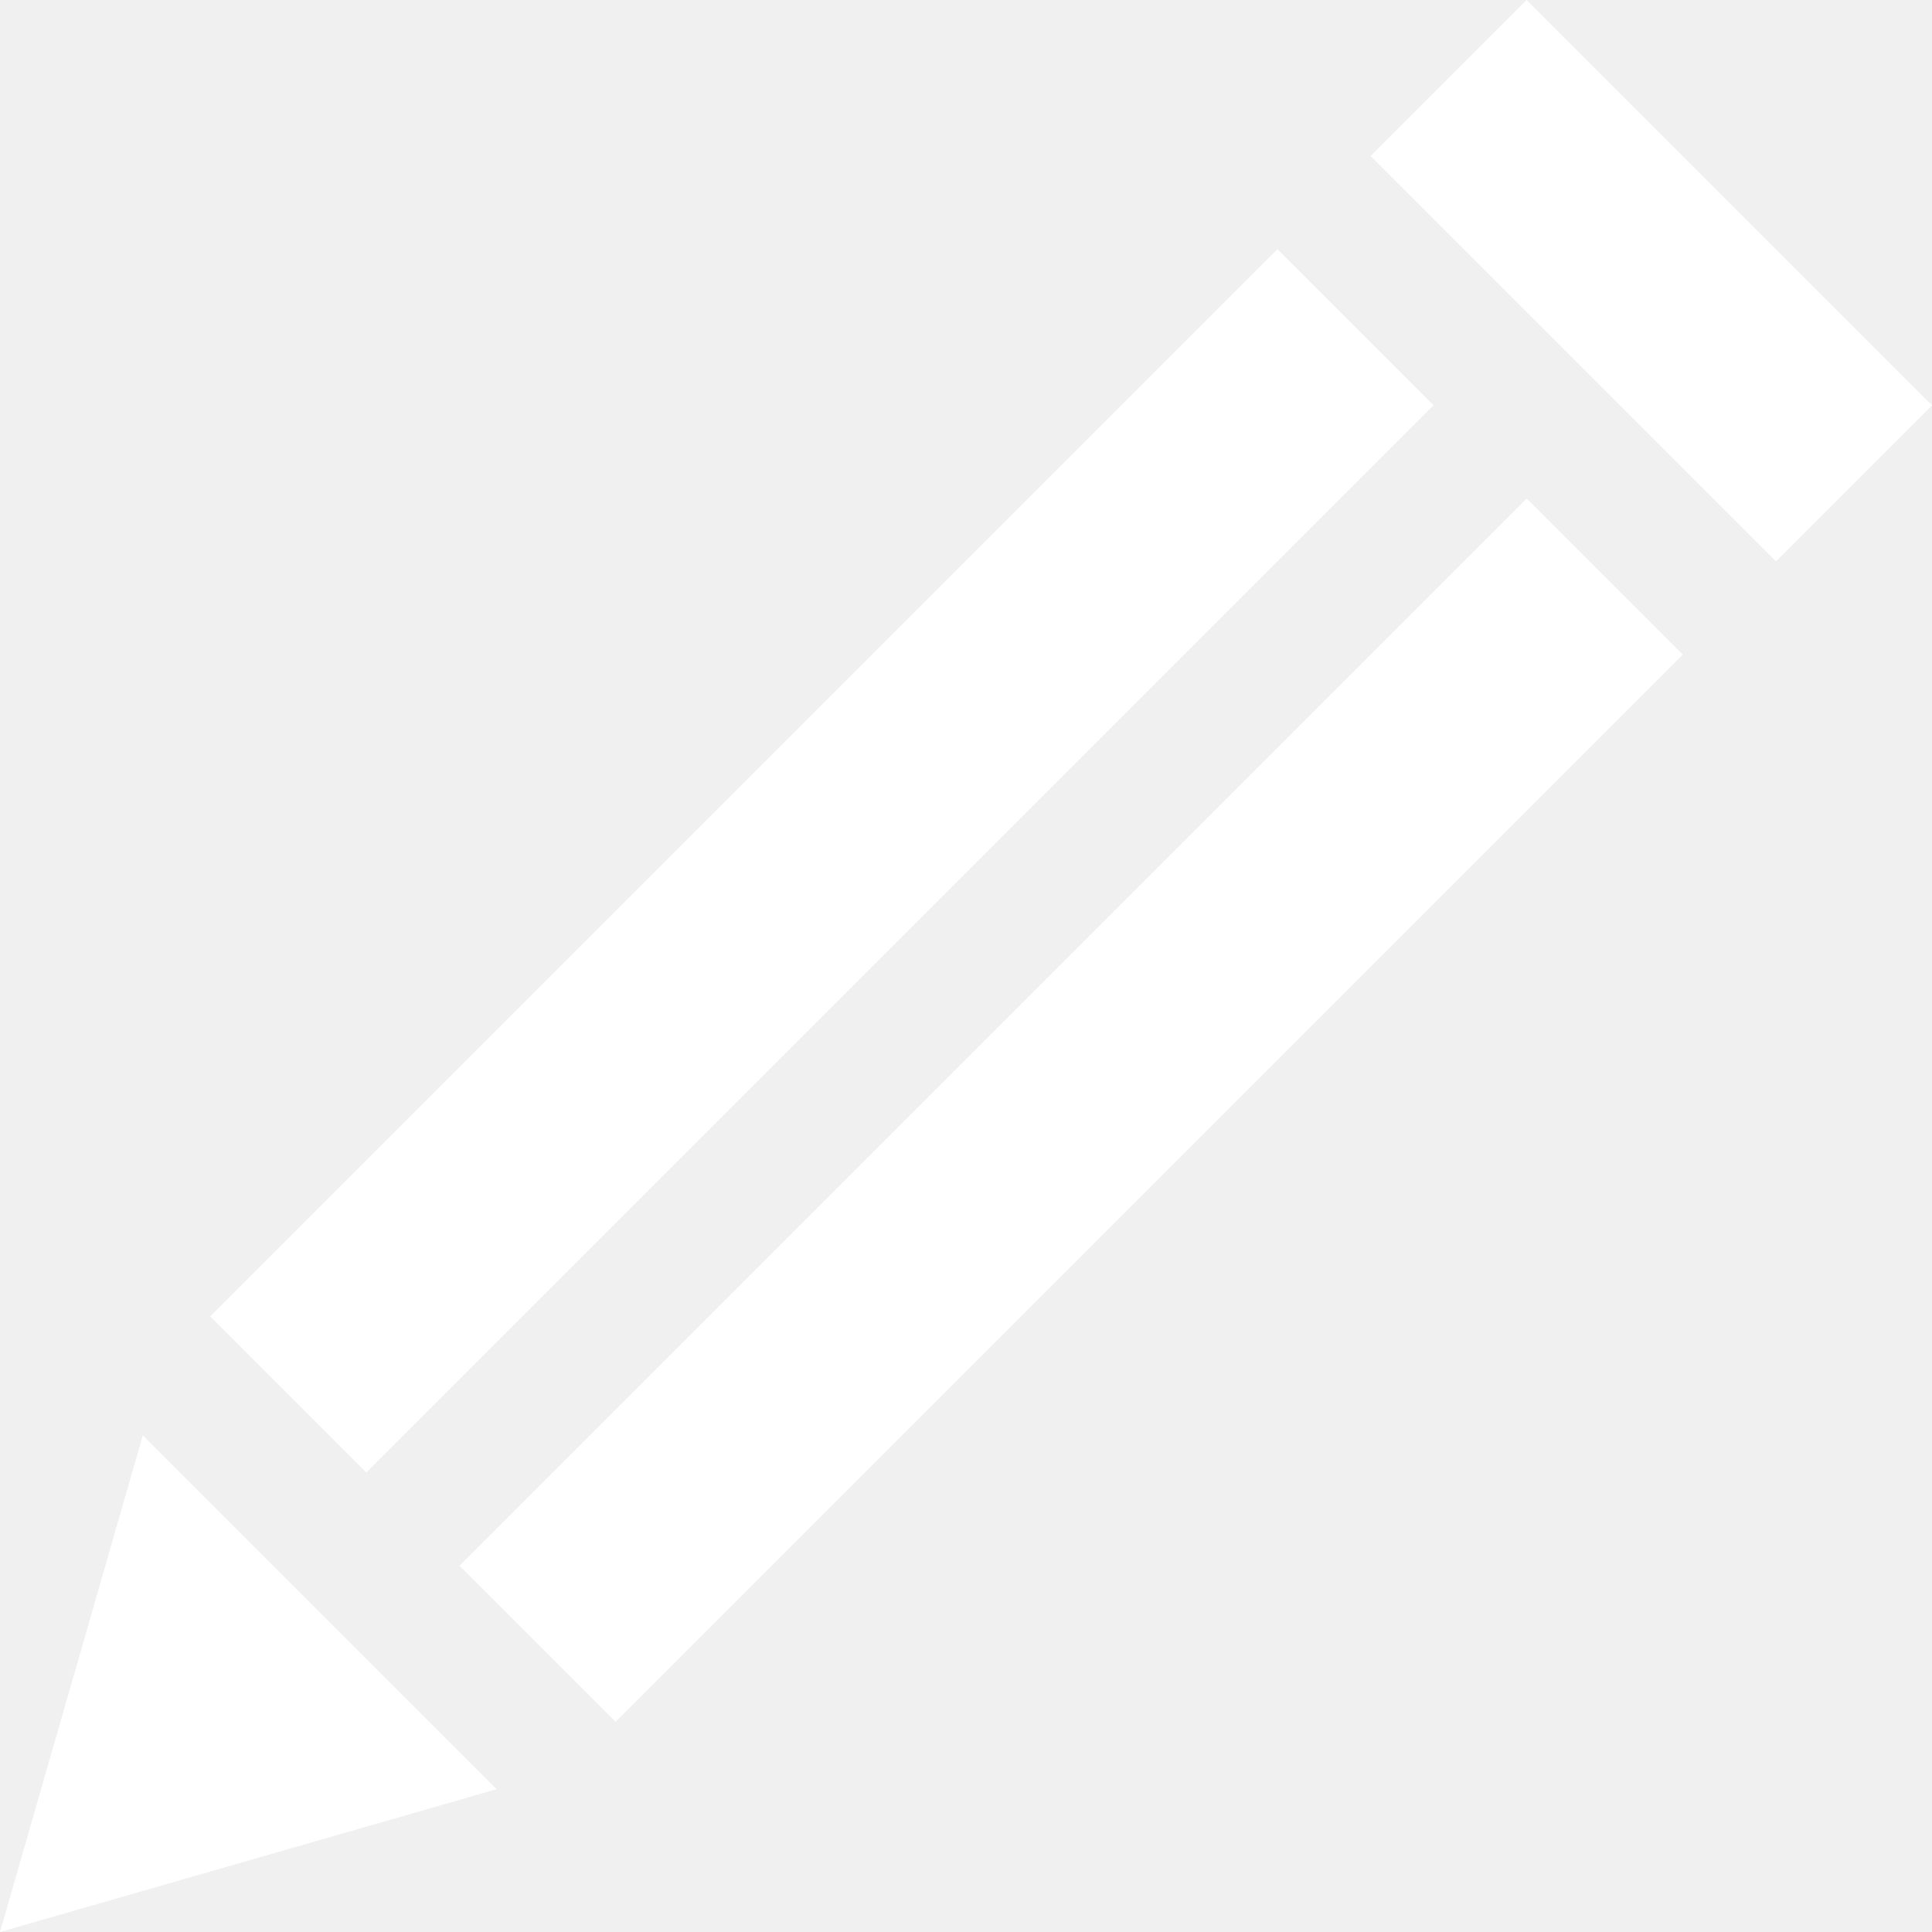
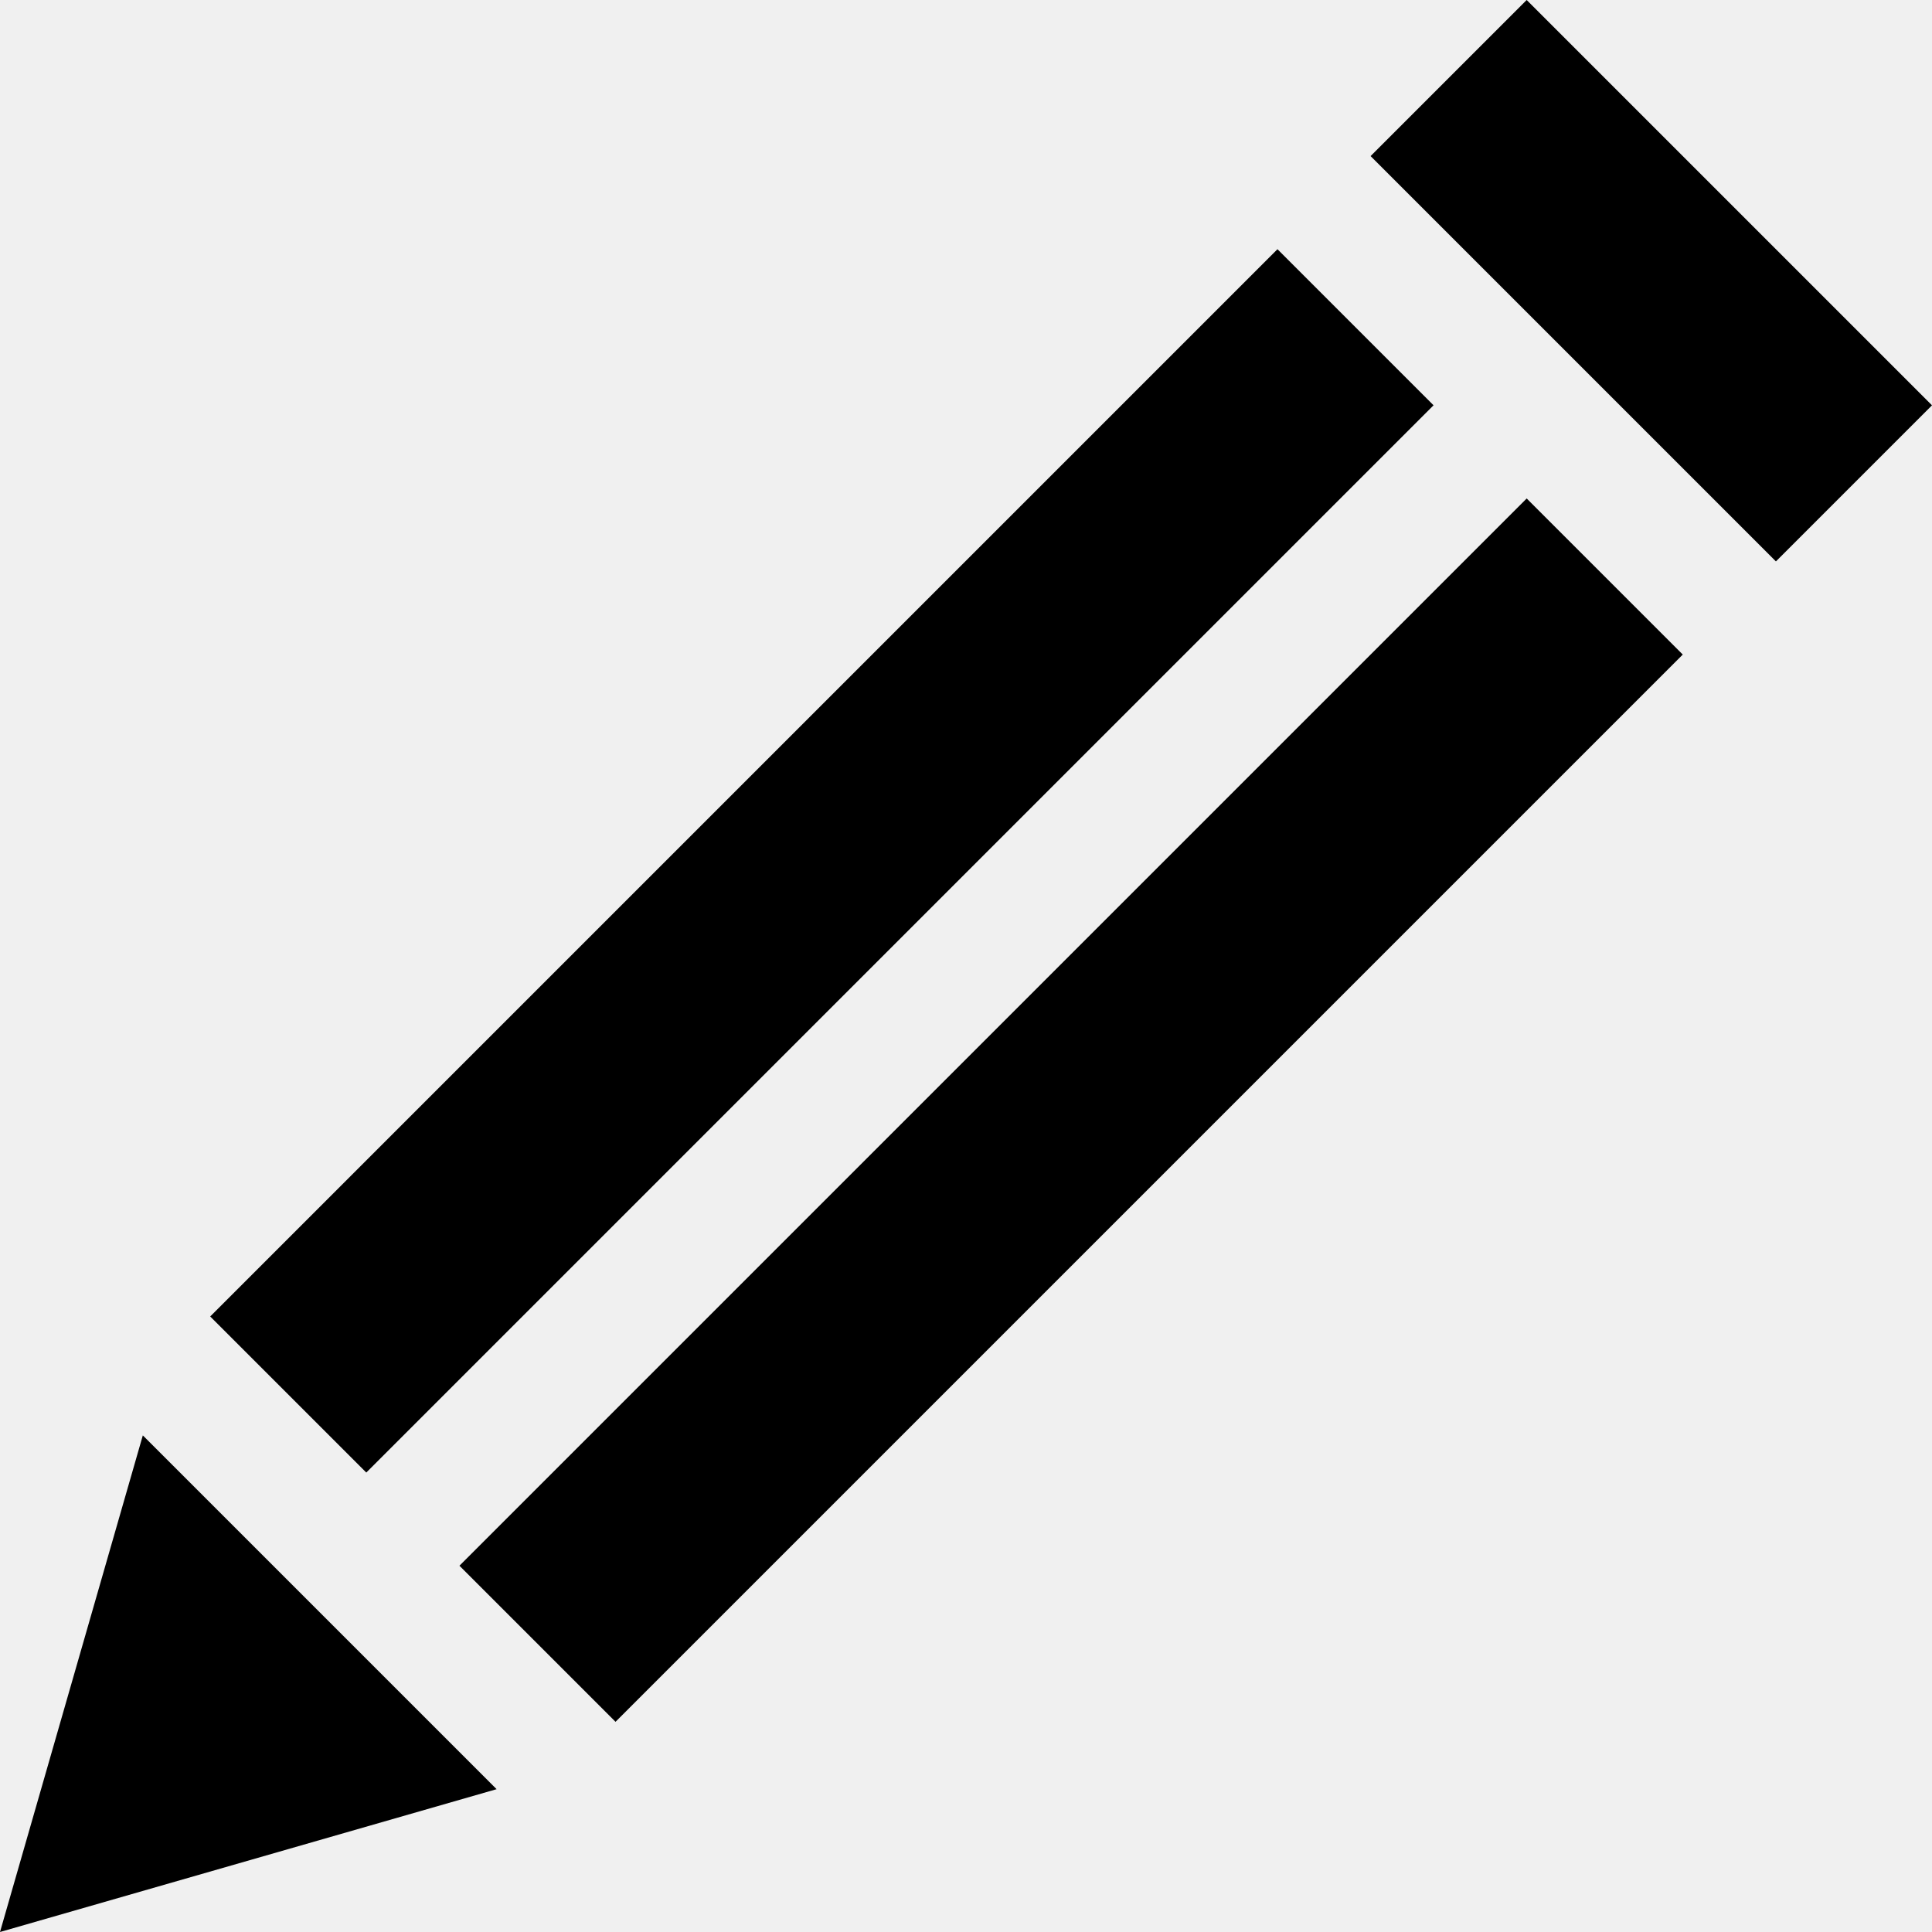
<svg xmlns="http://www.w3.org/2000/svg" version="1.1" id="Capa_1" x="0px" y="0px" viewBox="0 0 439.997 439.997" style="enable-background:new 0 0 439.997 439.997;" xml:space="preserve">
  <g>
-     <path style="fill:#ffffff;" d="M439.997,92.307l-35.547,35.547l-92.307-92.307L347.69,0L439.997,92.307z" />
-     <path style="fill:#ffffff;" d="M347.691,113.524l35.547,35.547L140.18,392.128l-35.547-35.547L347.691,113.524z" />
-     <path style="fill:#ffffff;" d="M83.421,335.362l-35.547-35.547L290.931,56.757l35.547,35.547L83.421,335.362z" />
-     <polygon style="fill:#ffffff;" points="0,439.997 113.098,407.471 32.527,326.899  " />
+     <path style="fill:currentColor;" d="M439.997,92.307l-35.547,35.547l-92.307-92.307L347.69,0L439.997,92.307z" />
+     <path style="fill:currentColor;" d="M347.691,113.524l35.547,35.547L140.18,392.128l-35.547-35.547L347.691,113.524z" />
+     <path style="fill:currentColor;" d="M83.421,335.362l-35.547-35.547L290.931,56.757l35.547,35.547L83.421,335.362z" />
+     <polygon style="fill:currentColor;" points="0,439.997 113.098,407.471 32.527,326.899  " />
  </g>
</svg>
